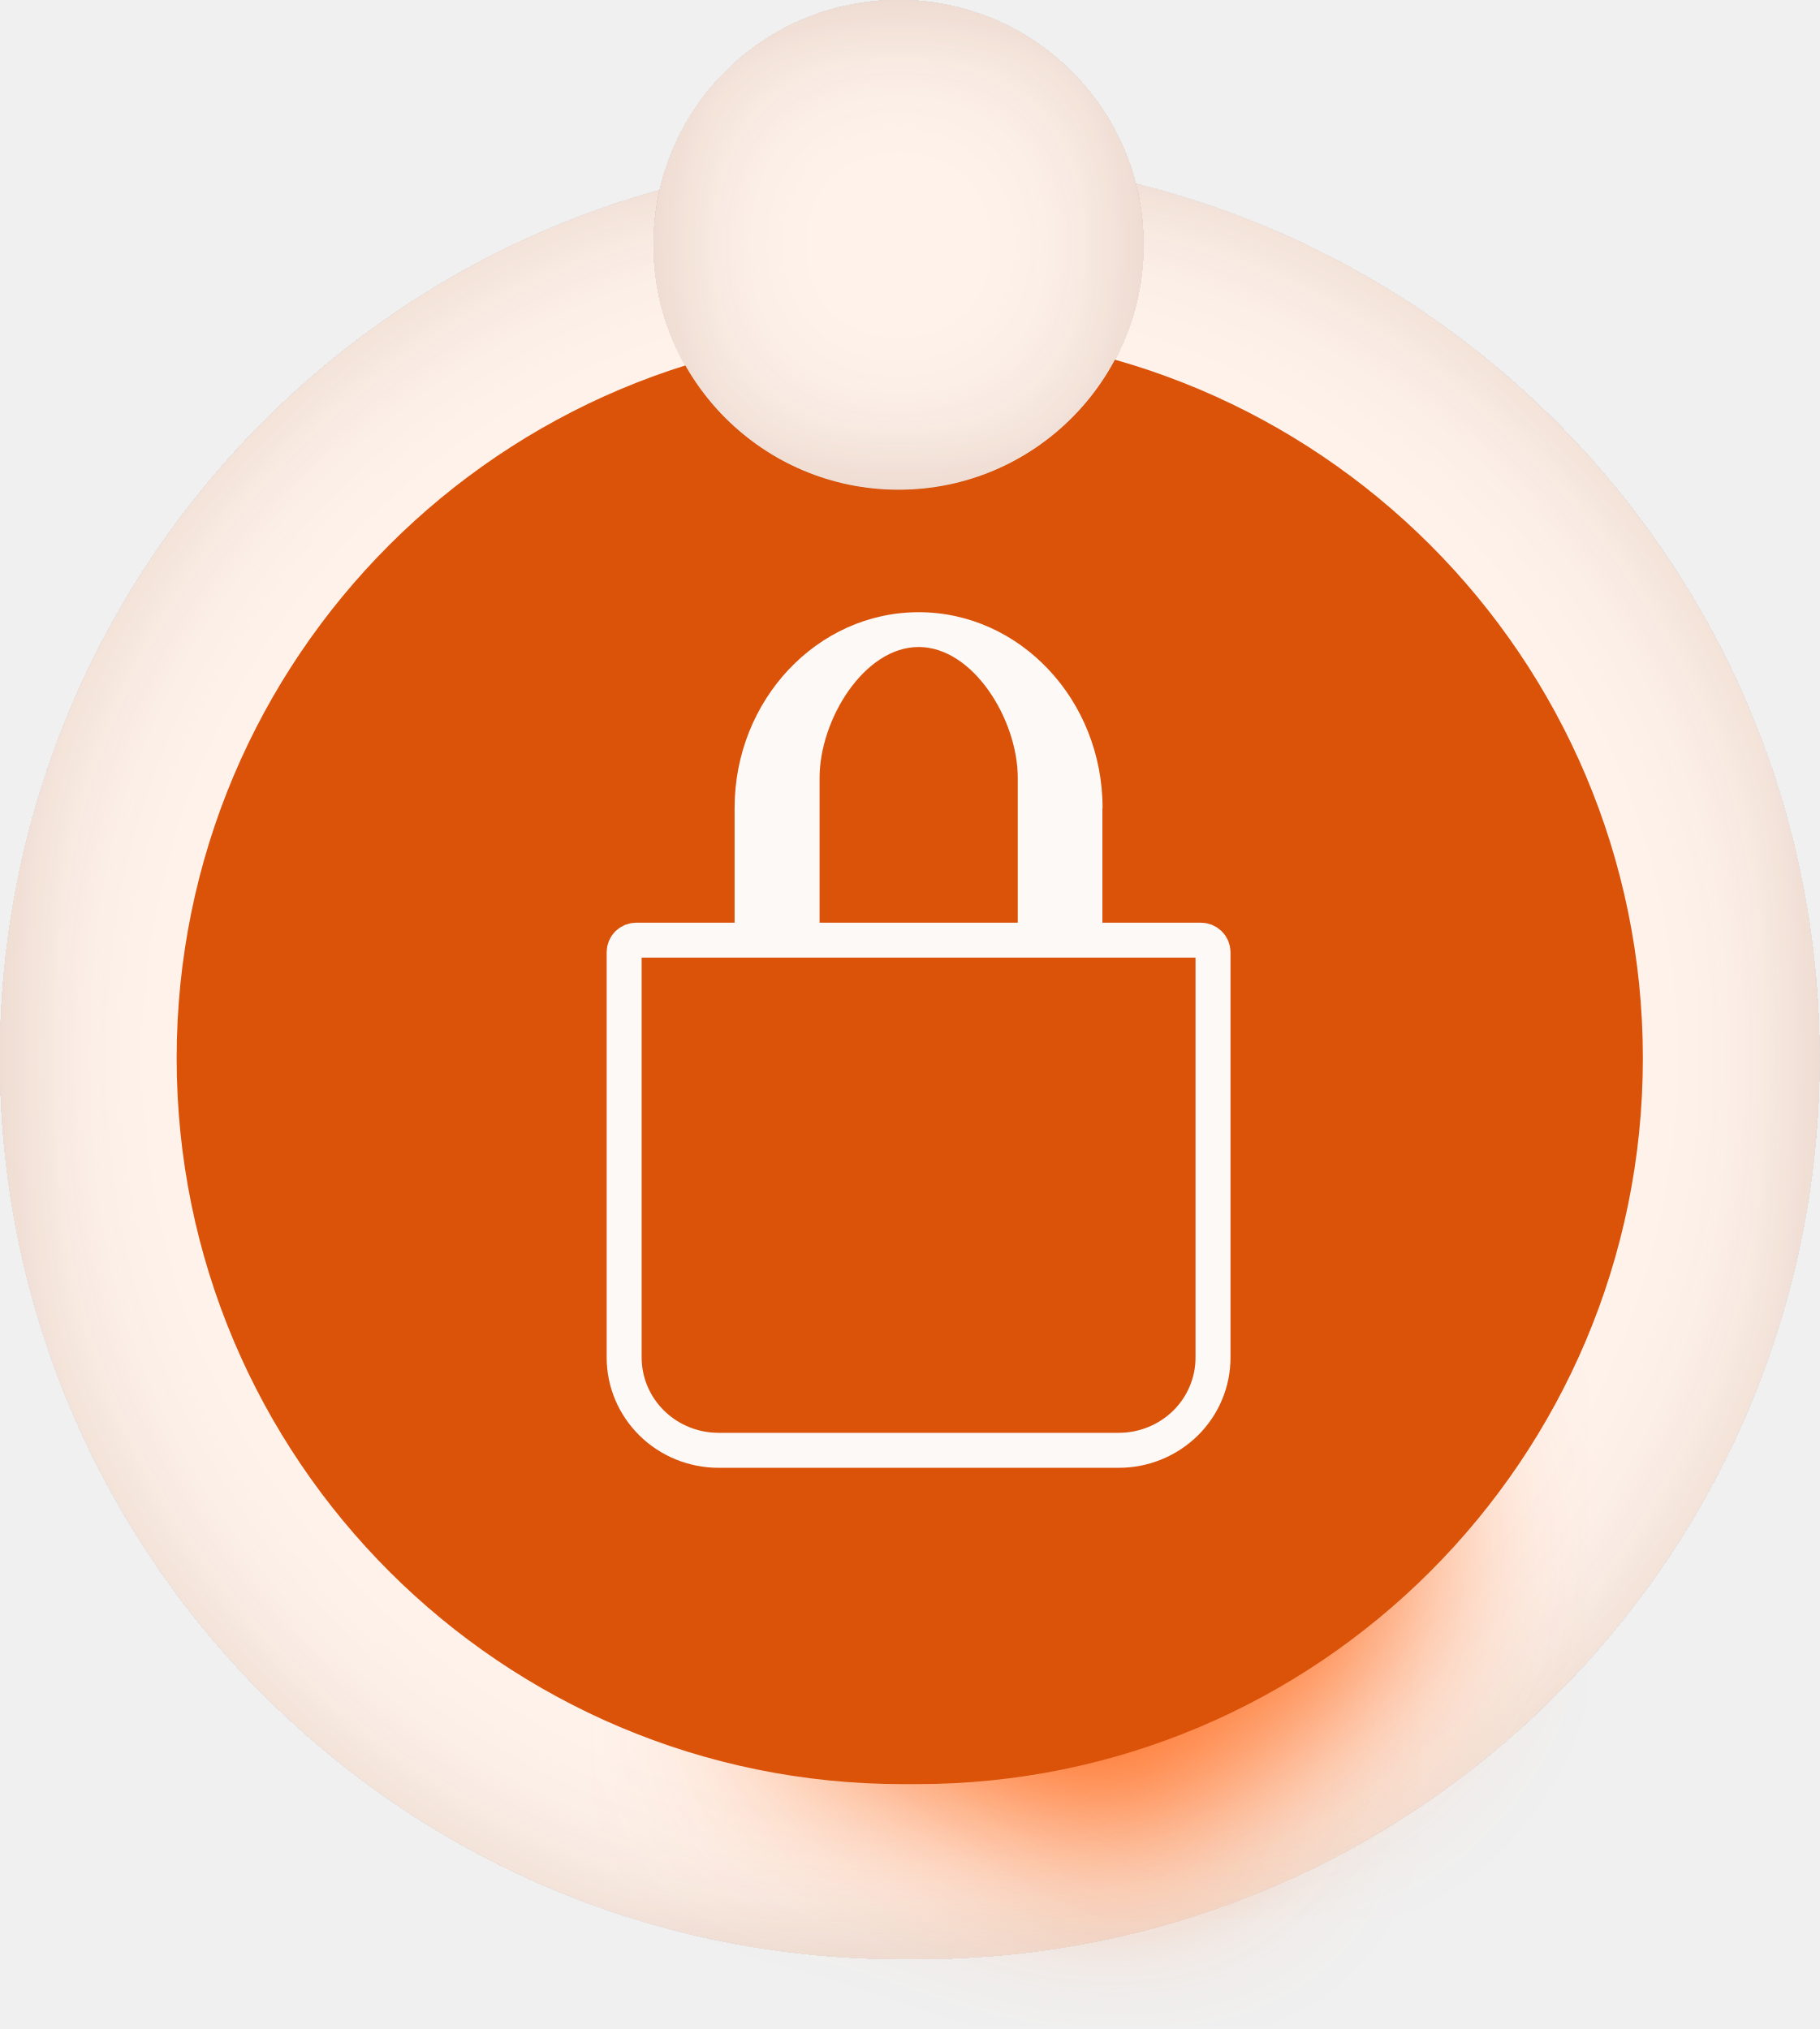
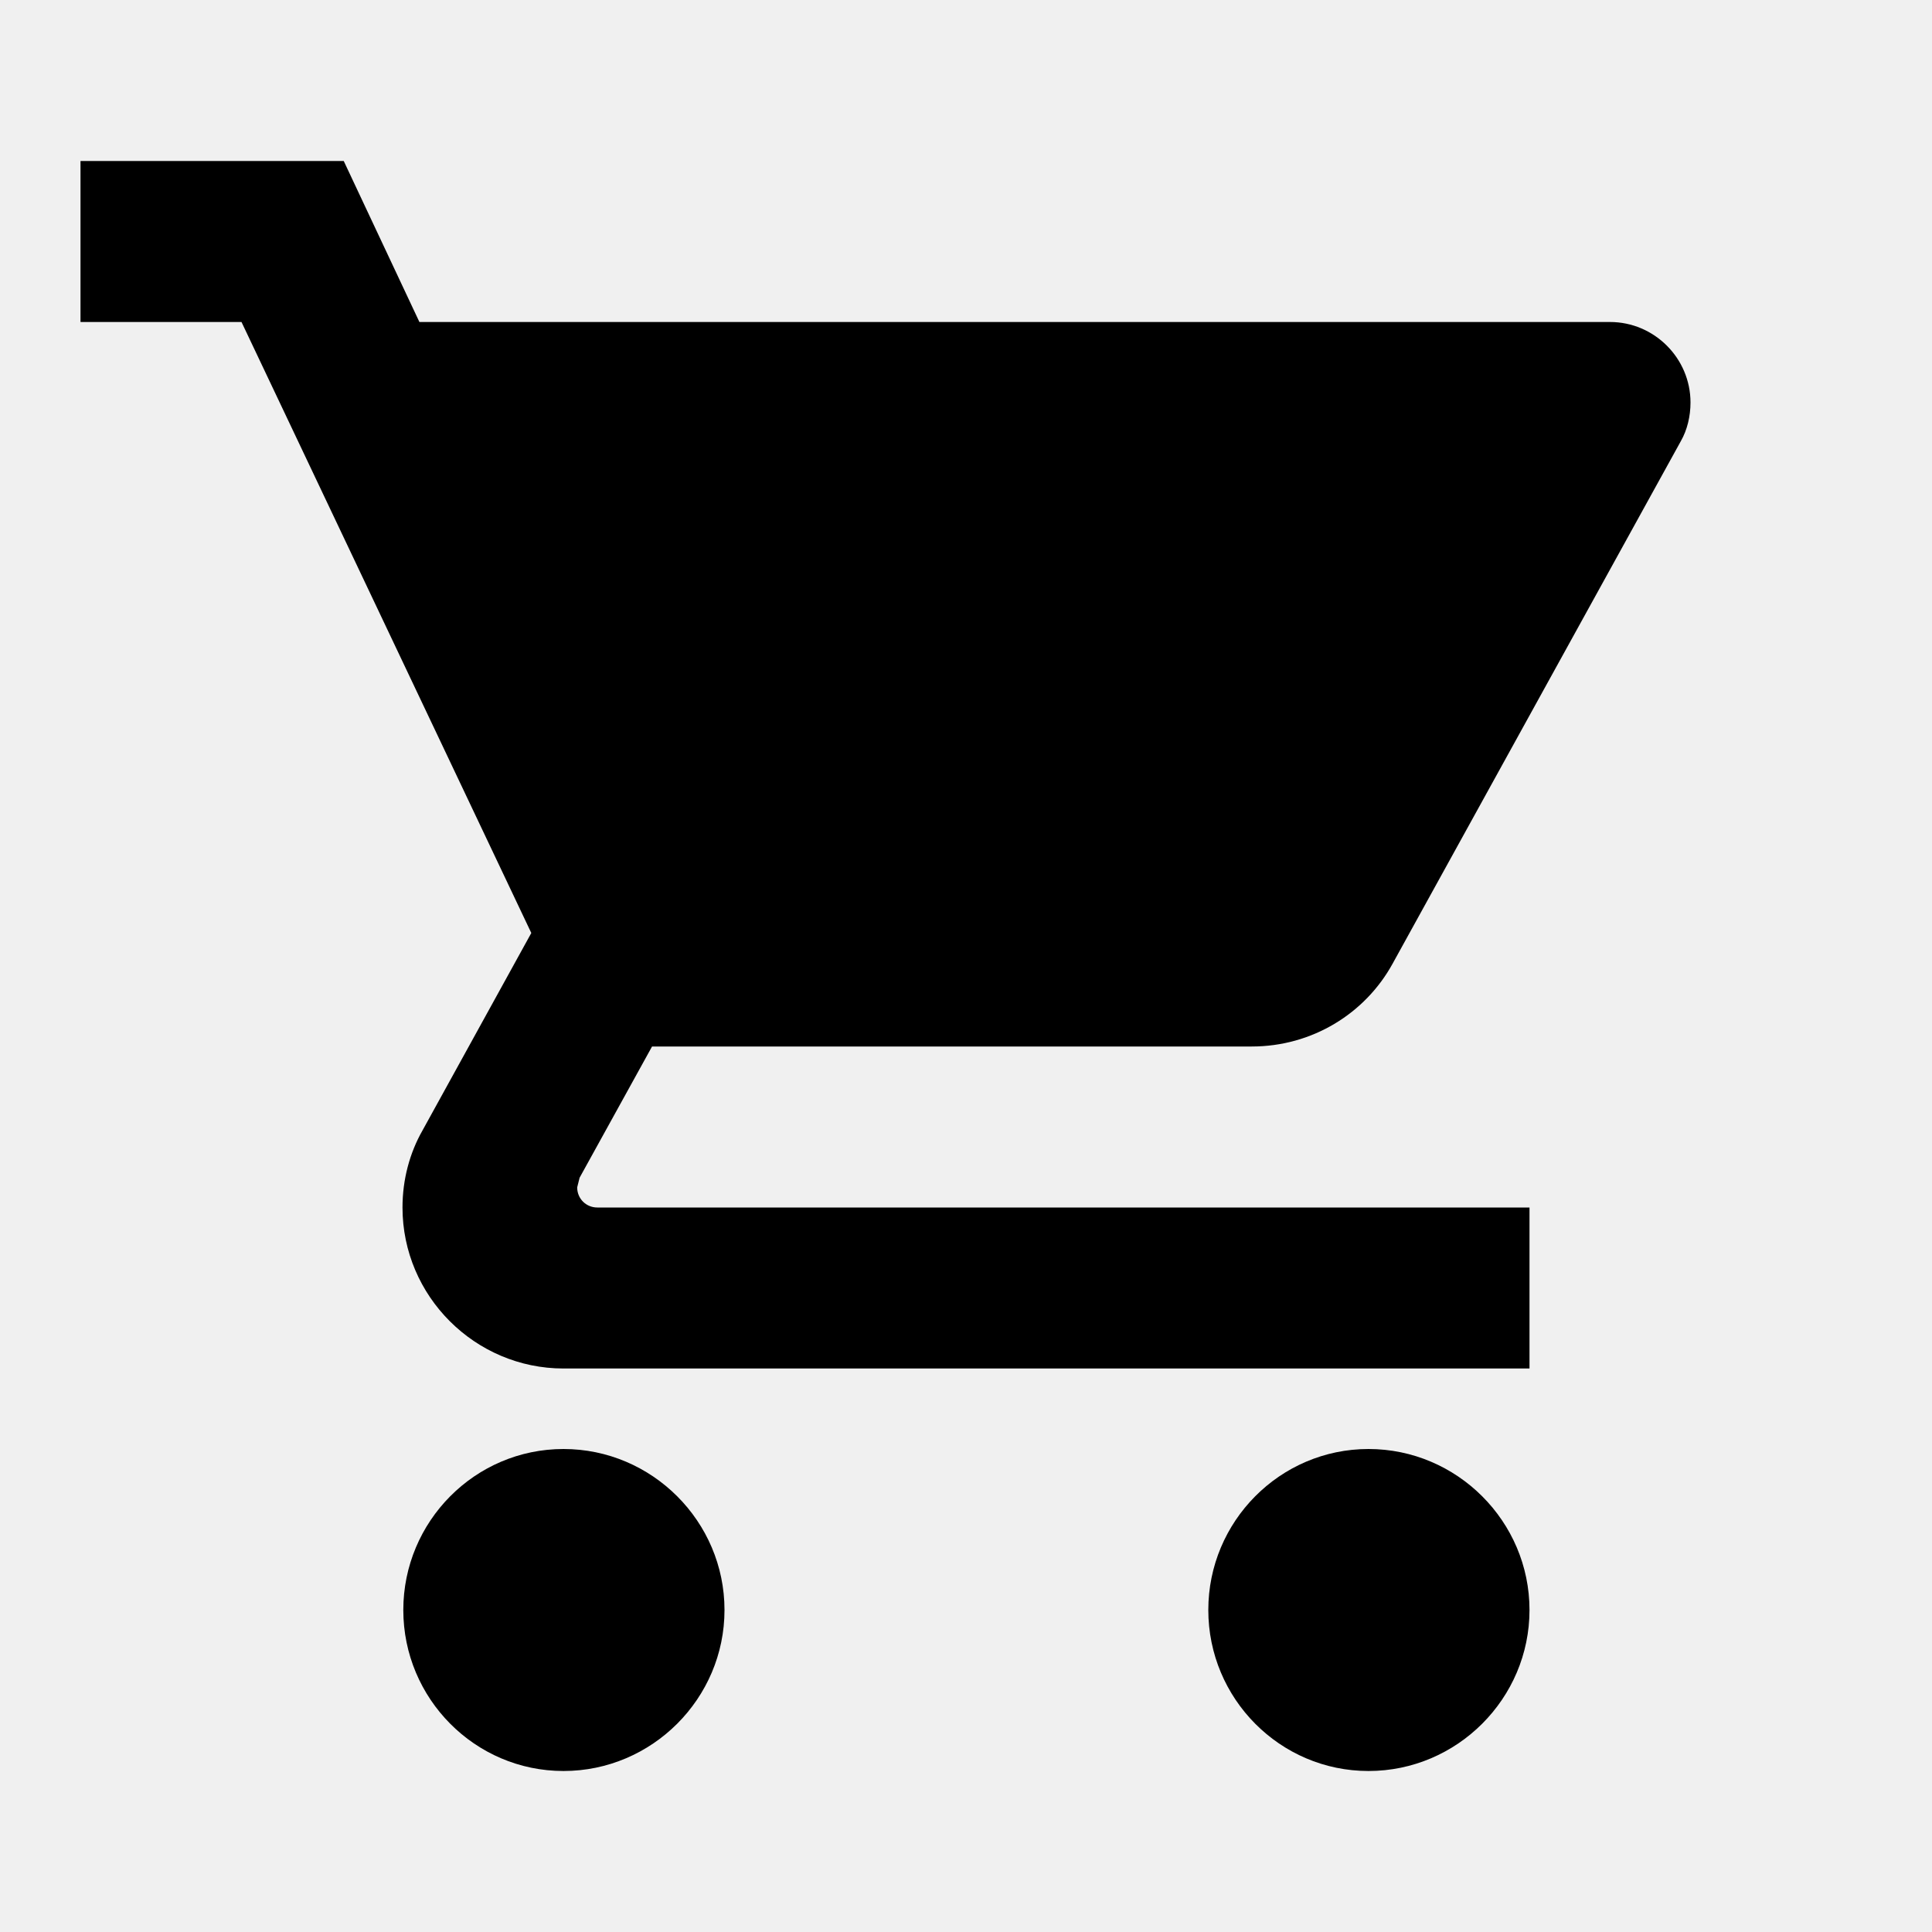
- <svg xmlns="http://www.w3.org/2000/svg" width="52" height="58" viewBox="0 0 52 58" fill="none">
-   <g filter="url(#filter0_i_234_9521)">
-     <rect y="4.5" width="52" height="51.5" rx="25.75" fill="#FEF2EB" />
-   </g>
-   <g filter="url(#filter1_f_234_9521)">
-     <path d="M34.362 45.578C31.575 42.725 25.486 45.538 22.881 47.826C20.721 49.35 22.733 50.26 23.962 50.333C25.191 50.406 28.326 51.569 31.462 52.733L31.462 52.733C34.598 53.896 37.149 48.43 34.362 45.578Z" fill="#FF6B1D" />
-   </g>
-   <g filter="url(#filter2_f_234_9521)">
-     <path d="M39.708 41.484C37.264 37.127 28.953 38.579 25.041 40.516C21.921 41.67 24.064 43.421 25.53 43.905C26.997 44.389 30.419 46.81 33.841 49.231L33.841 49.231C37.264 51.652 42.153 45.842 39.708 41.484Z" fill="#FF6B1D" />
-   </g>
-   <rect x="5.049" y="9.5" width="41.903" height="41.5" rx="20.75" fill="#DB5209" />
-   <g clip-path="url(#clip0_234_9521)">
-     <path d="M18.186 26.875H34.318C34.41 26.875 34.498 26.911 34.564 26.975C34.629 27.039 34.666 27.125 34.667 27.216V38.812C34.667 39.16 34.597 39.504 34.461 39.825C34.325 40.147 34.127 40.439 33.876 40.685C33.625 40.93 33.328 41.125 33 41.258C32.673 41.391 32.322 41.459 31.968 41.458H20.537C19.822 41.458 19.136 41.179 18.631 40.683C18.125 40.187 17.84 39.514 17.838 38.812V27.215C17.839 27.125 17.876 27.038 17.941 26.974C18.006 26.911 18.094 26.875 18.186 26.875Z" stroke="#FCF9F7" stroke-miterlimit="10" />
-     <path fill-rule="evenodd" clip-rule="evenodd" d="M26.255 17.5C29.152 17.5 31.511 20.01 31.511 23.1H31.506V26.875H29.087V22.236C29.087 20.572 27.814 18.495 26.255 18.495C24.696 18.495 23.423 20.572 23.423 22.236V26.875H20.994V23.1C20.994 20.01 23.358 17.5 26.255 17.5Z" fill="#FCF9F7" />
-   </g>
-   <g filter="url(#filter3_i_234_9521)">
-     <rect x="18.68" width="14" height="14" rx="7" fill="#FEF2EB" />
-   </g>
-   <defs>
-     <filter id="filter0_i_234_9521" x="0" y="4.5" width="52" height="51.5" filterUnits="userSpaceOnUse" color-interpolation-filters="sRGB">
-       <feFlood flood-opacity="0" result="BackgroundImageFix" />
-       <feBlend mode="normal" in="SourceGraphic" in2="BackgroundImageFix" result="shape" />
-       <feColorMatrix in="SourceAlpha" type="matrix" values="0 0 0 0 0 0 0 0 0 0 0 0 0 0 0 0 0 0 127 0" result="hardAlpha" />
-       <feOffset />
-       <feGaussianBlur stdDeviation="2" />
-       <feComposite in2="hardAlpha" operator="arithmetic" k2="-1" k3="1" />
-       <feColorMatrix type="matrix" values="0 0 0 0 0.429 0 0 0 0 0.149 0 0 0 0 0 0 0 0 0.15 0" />
-       <feBlend mode="normal" in2="shape" result="effect1_innerShadow_234_9521" />
-     </filter>
-     <filter id="filter1_f_234_9521" x="16.927" y="39.373" width="23.631" height="18.52" filterUnits="userSpaceOnUse" color-interpolation-filters="sRGB">
-       <feFlood flood-opacity="0" result="BackgroundImageFix" />
-       <feBlend mode="normal" in="SourceGraphic" in2="BackgroundImageFix" result="shape" />
-       <feGaussianBlur stdDeviation="2.5" result="effect1_foregroundBlur_234_9521" />
-     </filter>
-     <filter id="filter2_f_234_9521" x="18.438" y="33.636" width="26.93" height="21.165" filterUnits="userSpaceOnUse" color-interpolation-filters="sRGB">
-       <feFlood flood-opacity="0" result="BackgroundImageFix" />
-       <feBlend mode="normal" in="SourceGraphic" in2="BackgroundImageFix" result="shape" />
-       <feGaussianBlur stdDeviation="2.5" result="effect1_foregroundBlur_234_9521" />
-     </filter>
-     <filter id="filter3_i_234_9521" x="18.68" y="0" width="14" height="14" filterUnits="userSpaceOnUse" color-interpolation-filters="sRGB">
-       <feFlood flood-opacity="0" result="BackgroundImageFix" />
-       <feBlend mode="normal" in="SourceGraphic" in2="BackgroundImageFix" result="shape" />
-       <feColorMatrix in="SourceAlpha" type="matrix" values="0 0 0 0 0 0 0 0 0 0 0 0 0 0 0 0 0 0 127 0" result="hardAlpha" />
-       <feOffset />
-       <feGaussianBlur stdDeviation="2" />
-       <feComposite in2="hardAlpha" operator="arithmetic" k2="-1" k3="1" />
-       <feColorMatrix type="matrix" values="0 0 0 0 0.429 0 0 0 0 0.149 0 0 0 0 0 0 0 0 0.15 0" />
-       <feBlend mode="normal" in2="shape" result="effect1_innerShadow_234_9521" />
-     </filter>
-     <clipPath id="clip0_234_9521">
-       <rect width="25.243" height="25" fill="white" transform="translate(13.6311 17.5)" />
-     </clipPath>
-   </defs>
+ <svg xmlns="http://www.w3.org/2000/svg" style="max-width:30px;" class="cart-icon" viewBox="0 0 24 24" fill="black">
+   <path d="M7 18c-1.1 0-1.99.9-1.99 2S5.9 22 7 22s2-.9 2-2-.9-2-2-2zM1 2v2h2l3.6 7.59-1.35 2.45c-.16.28-.25.61-.25.96 0 1.1.9 2 2 2h12v-2H7.42c-.14 0-.25-.11-.25-.25l.03-.12.9-1.63h7.45c.75 0 1.41-.41 1.75-1.03l3.58-6.49c.08-.14.12-.31.12-.48 0-.55-.45-1-1-1H5.21l-.94-2H1zm16 16c-1.1 0-1.99.9-1.99 2s.89 2 1.99 2 2-.9 2-2-.9-2-2-2z" />
</svg>
